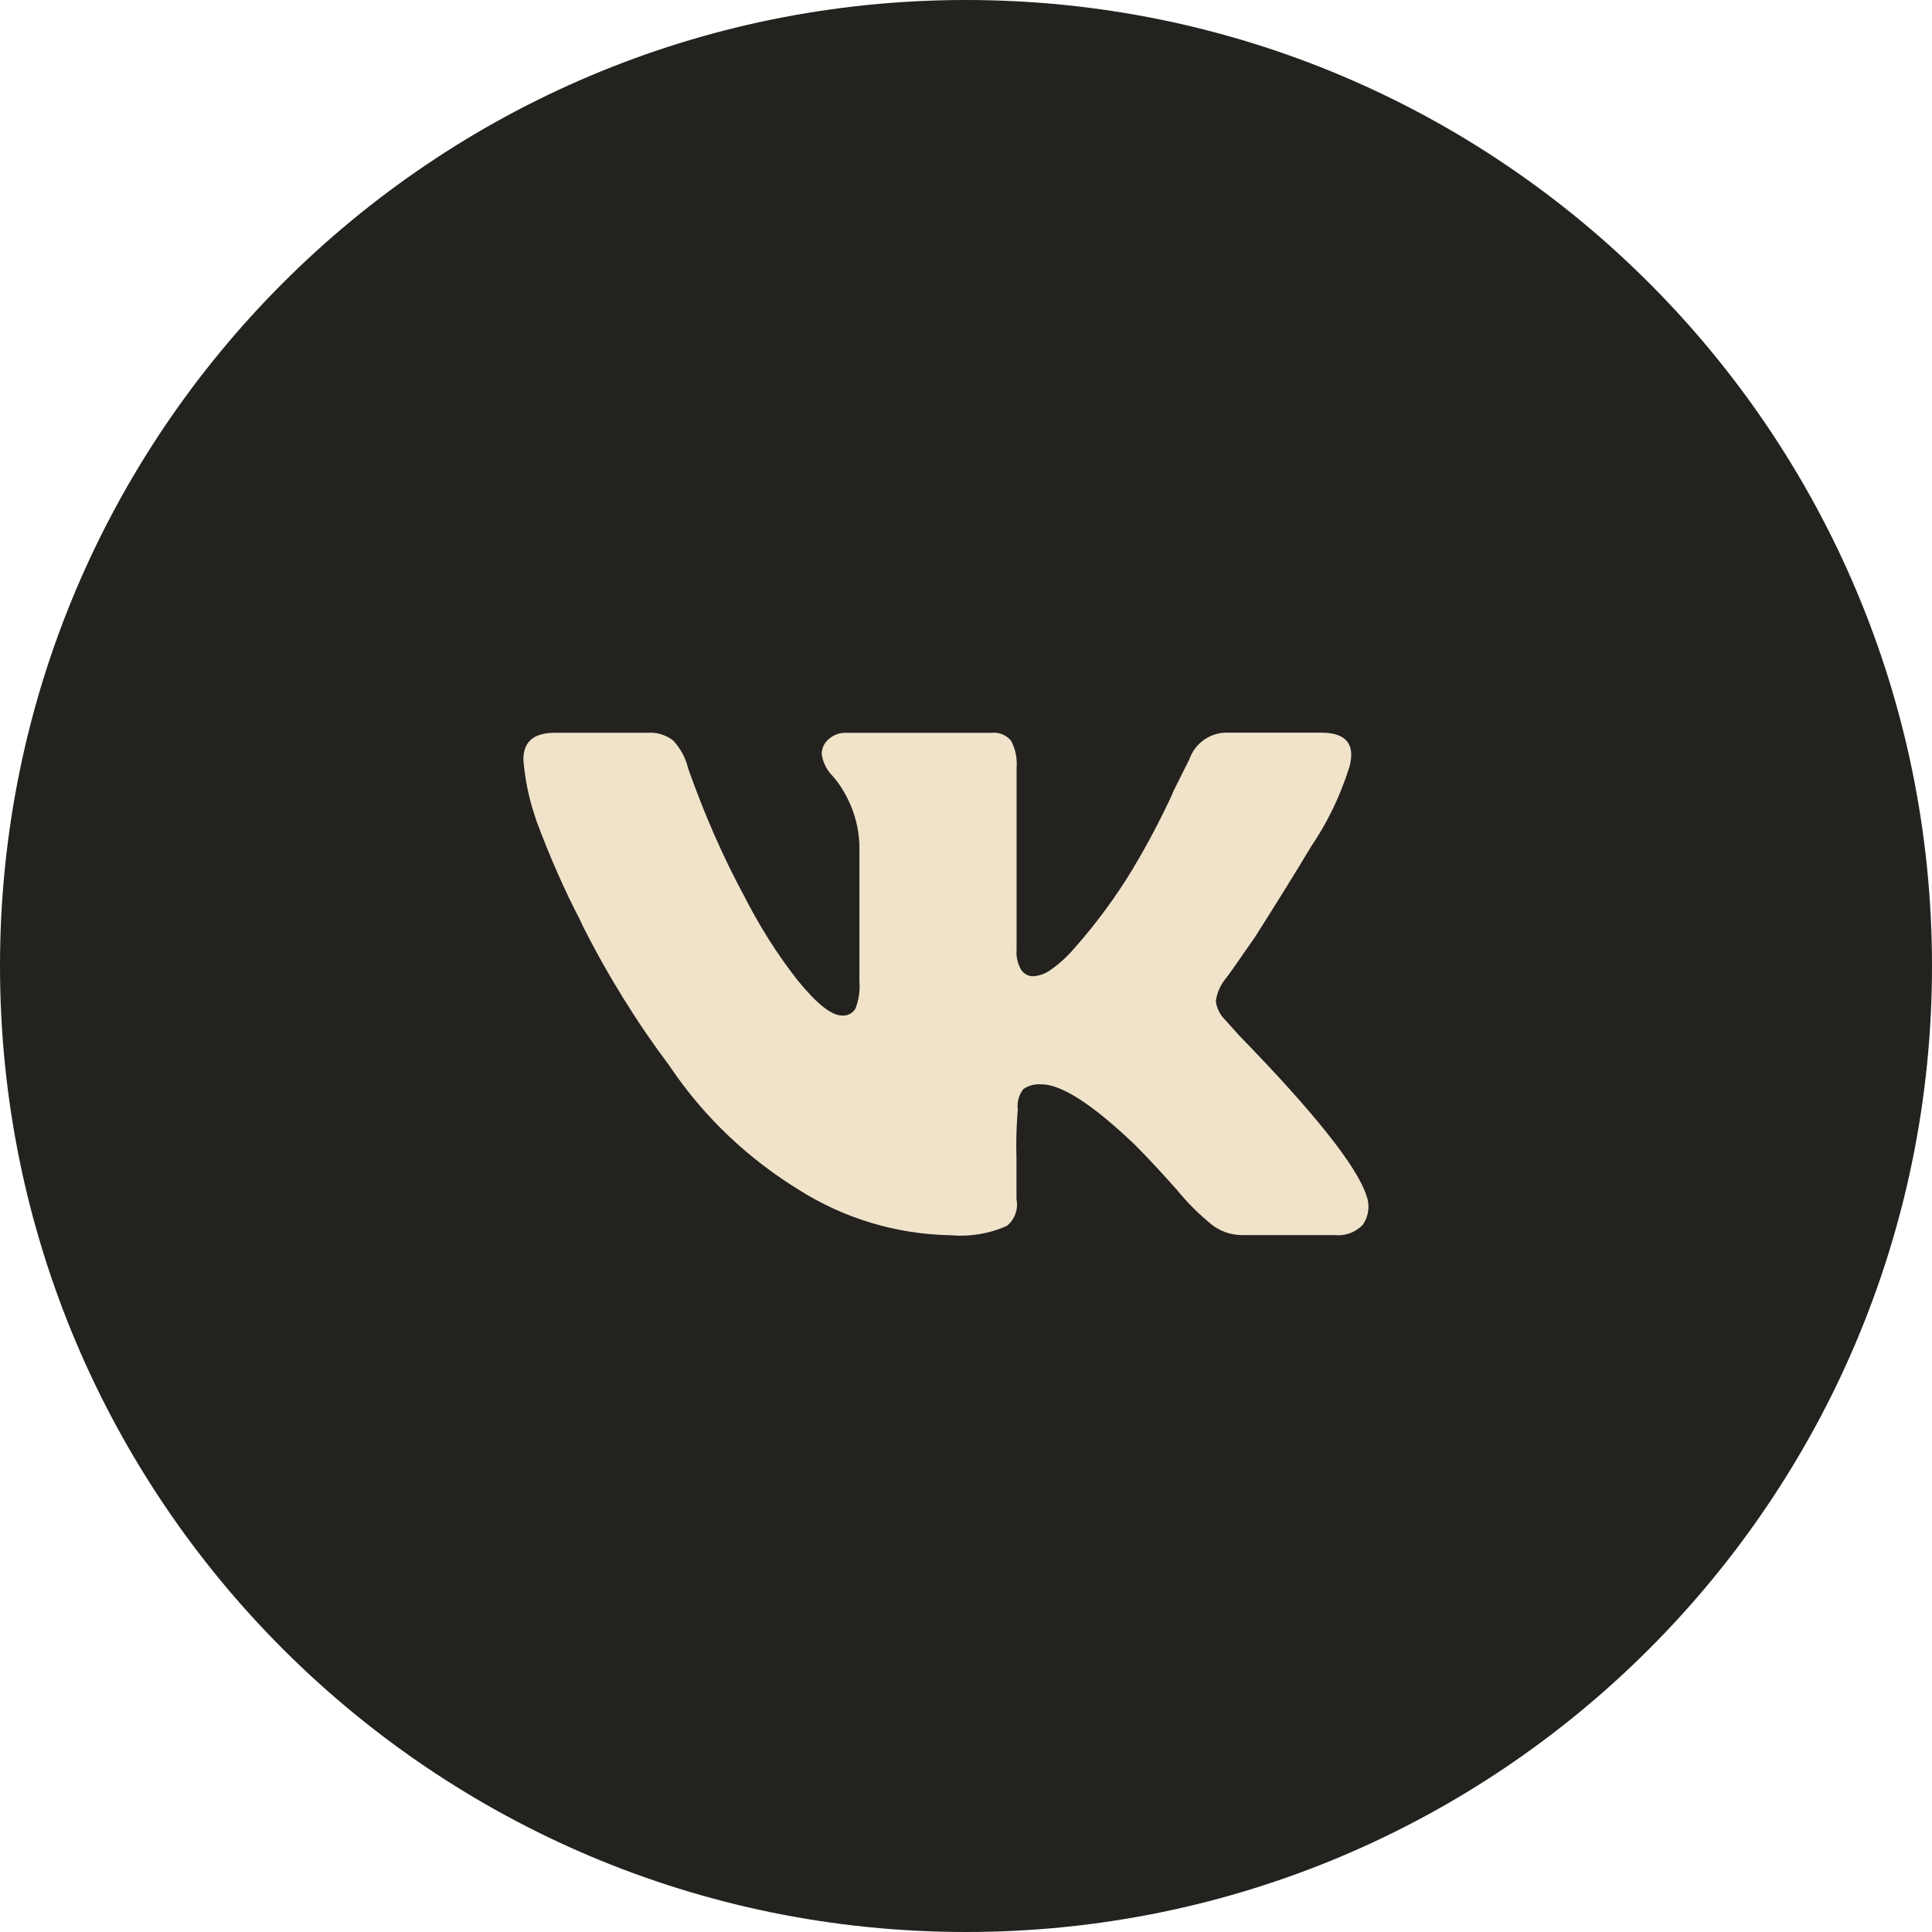
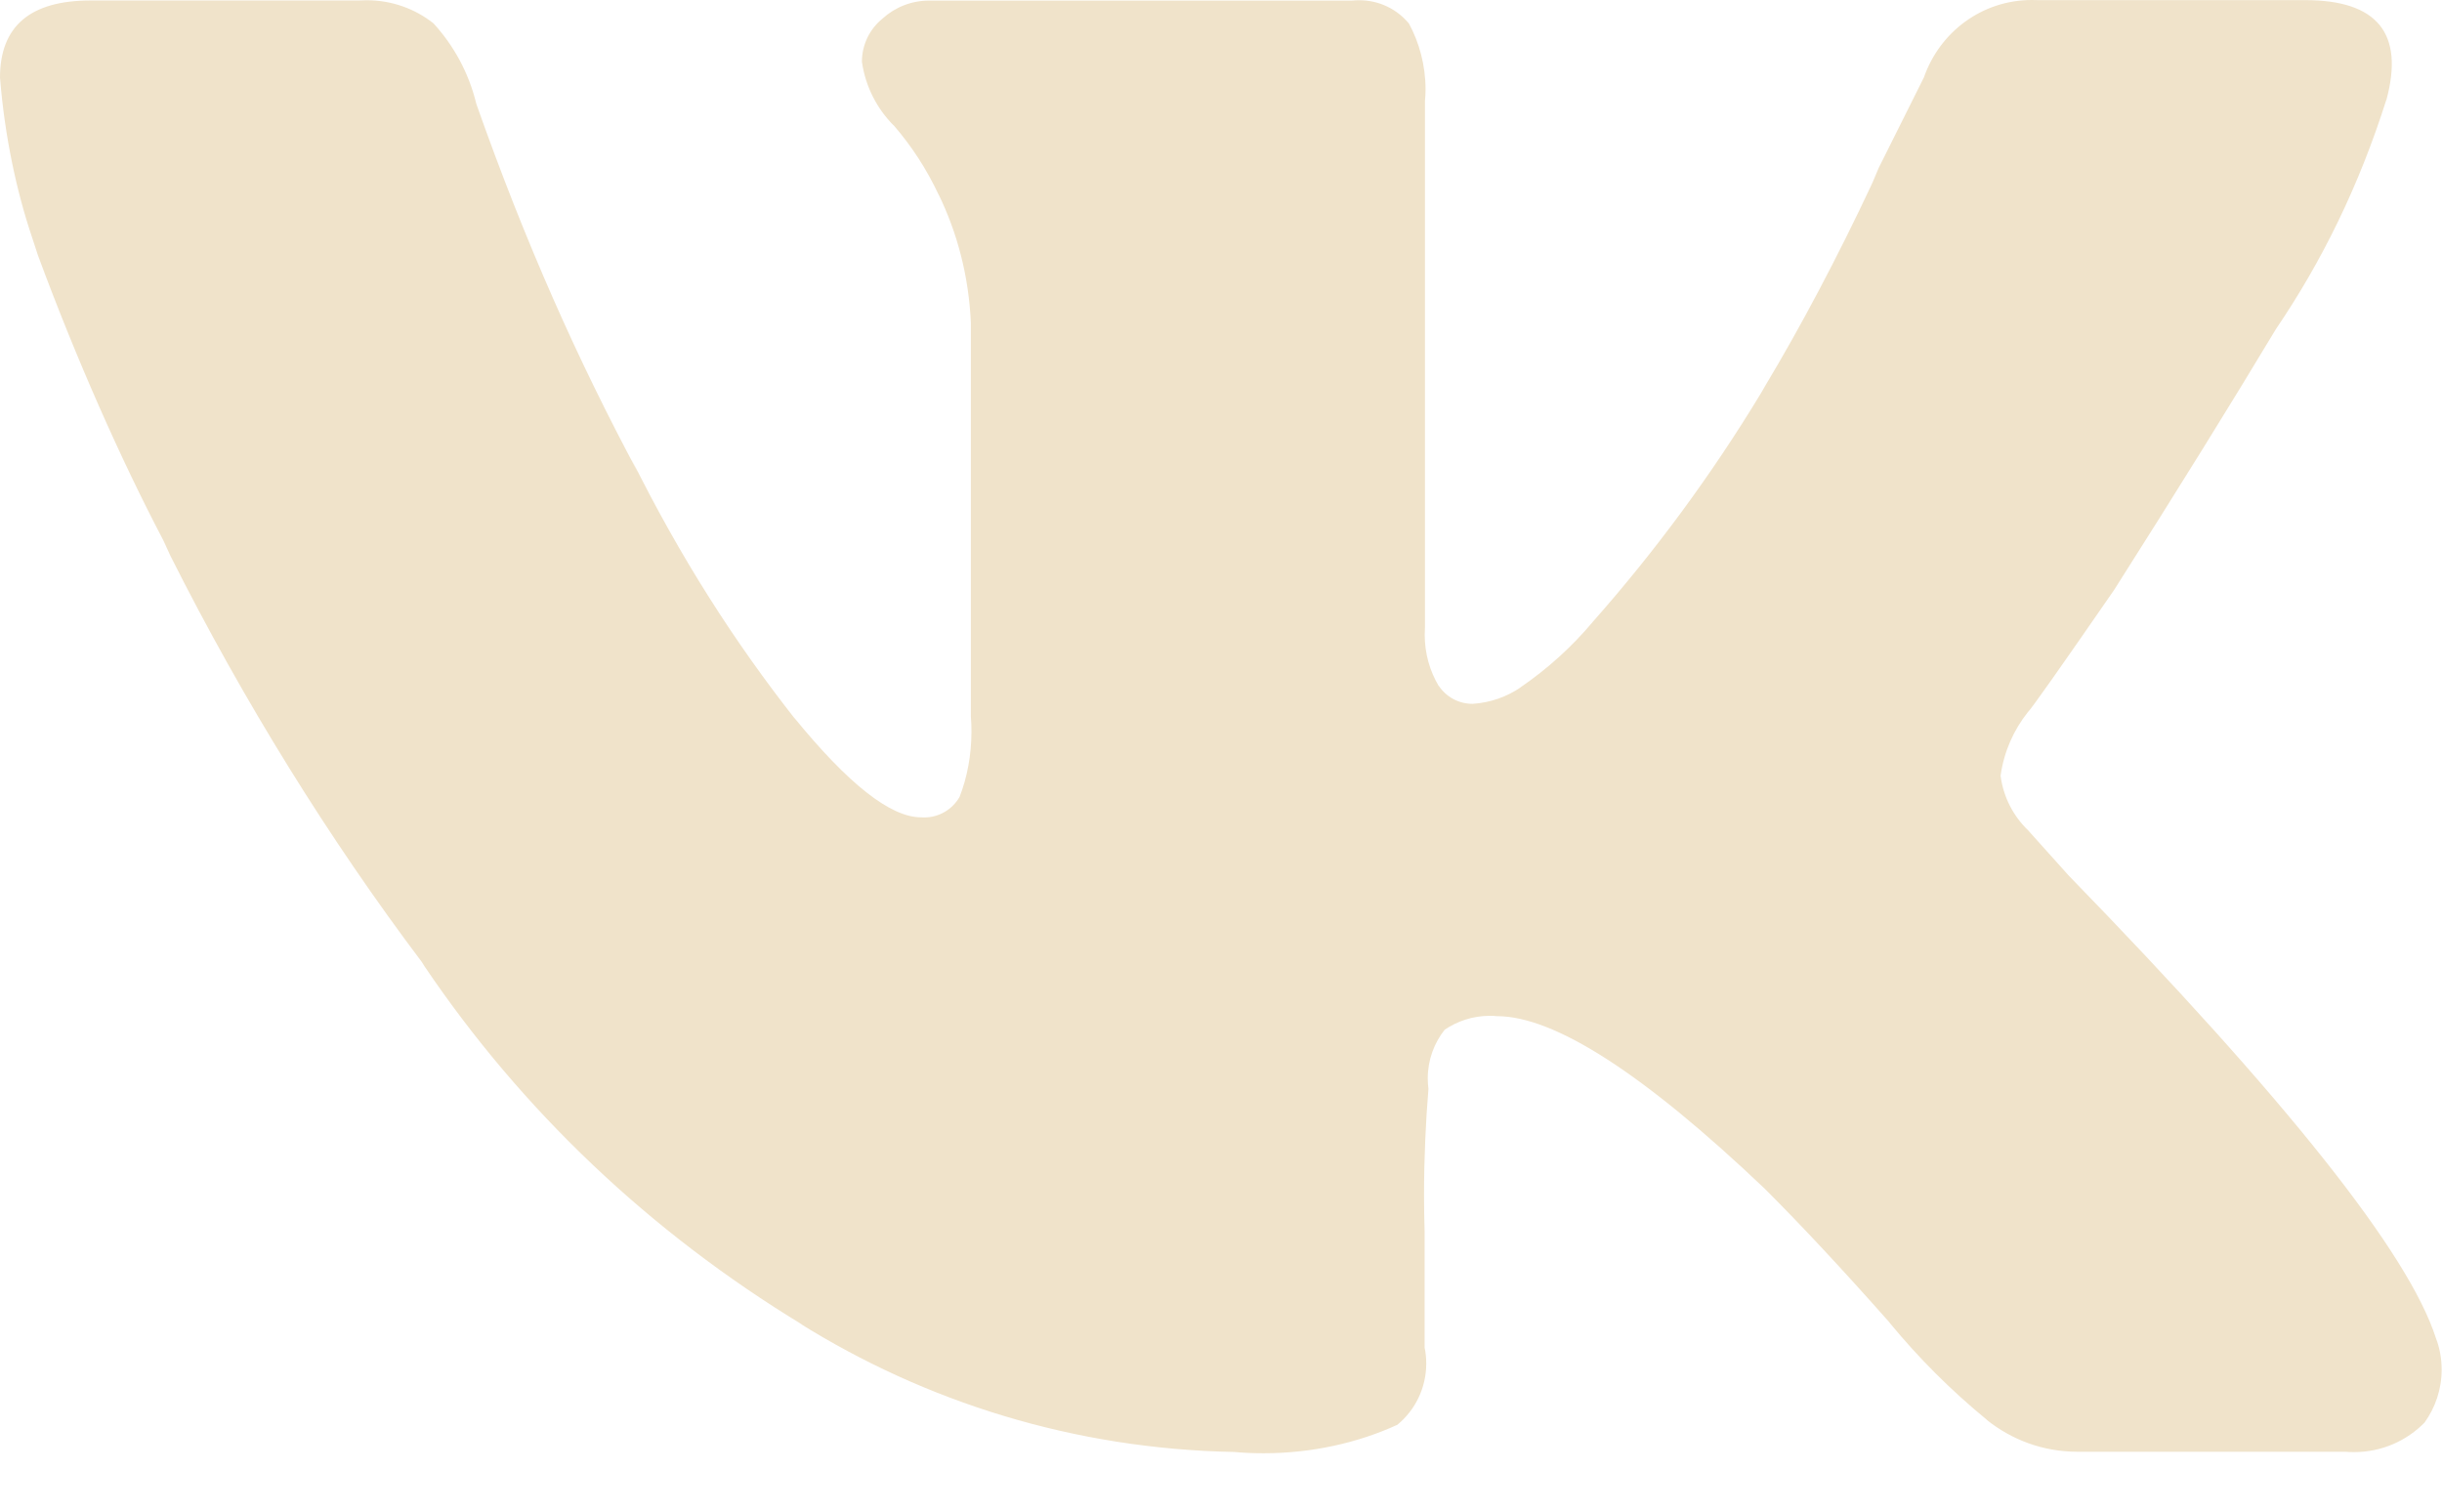
- <svg xmlns="http://www.w3.org/2000/svg" width="48" height="48" viewBox="0 0 48 48" fill="none">
-   <circle cx="24" cy="24" r="24" fill="#23221F" />
-   <path d="M33.524 19.061C33.288 19.804 32.969 20.451 32.57 21.038L32.587 21.011C32.195 21.665 31.727 22.419 31.183 23.276C30.716 23.952 30.469 24.302 30.441 24.326C30.321 24.477 30.237 24.663 30.208 24.867L30.207 24.873C30.231 25.058 30.316 25.22 30.441 25.341L30.791 25.731C32.664 27.655 33.717 28.982 33.951 29.711C33.982 29.791 33.999 29.884 33.999 29.981C33.999 30.151 33.945 30.307 33.853 30.436L33.855 30.433C33.701 30.592 33.486 30.69 33.248 30.69C33.221 30.69 33.194 30.689 33.169 30.686H33.172H30.87C30.869 30.686 30.868 30.686 30.866 30.686C30.571 30.686 30.3 30.583 30.087 30.412L30.09 30.413C29.78 30.159 29.504 29.883 29.258 29.584L29.25 29.573C28.847 29.118 28.489 28.734 28.177 28.423C27.137 27.434 26.37 26.94 25.876 26.94C25.857 26.939 25.836 26.938 25.814 26.938C25.67 26.938 25.535 26.982 25.424 27.058L25.427 27.057C25.336 27.171 25.281 27.317 25.281 27.476C25.281 27.507 25.282 27.537 25.287 27.568V27.564C25.263 27.839 25.249 28.158 25.249 28.481C25.249 28.585 25.251 28.689 25.254 28.792V28.777V29.791C25.262 29.832 25.268 29.88 25.268 29.928C25.268 30.139 25.171 30.328 25.021 30.453L25.02 30.454C24.681 30.609 24.286 30.7 23.868 30.7C23.779 30.7 23.692 30.696 23.605 30.688L23.616 30.689C22.239 30.663 20.962 30.259 19.876 29.579L19.906 29.597C18.584 28.794 17.489 27.748 16.654 26.512L16.63 26.476C15.838 25.424 15.098 24.236 14.468 22.983L14.407 22.848C14.039 22.146 13.657 21.284 13.328 20.396L13.276 20.234C13.142 19.835 13.045 19.372 13.004 18.891L13.003 18.869C13.003 18.427 13.263 18.206 13.783 18.206H16.084C16.105 18.204 16.13 18.203 16.155 18.203C16.372 18.203 16.573 18.278 16.731 18.403L16.729 18.401C16.904 18.593 17.034 18.828 17.098 19.091L17.1 19.101C17.524 20.297 17.973 21.302 18.489 22.264L18.43 22.145C18.852 22.993 19.318 23.724 19.85 24.398L19.83 24.371C20.297 24.944 20.661 25.231 20.922 25.231C20.93 25.232 20.94 25.232 20.95 25.232C21.08 25.232 21.193 25.162 21.254 25.056L21.255 25.055C21.32 24.889 21.357 24.695 21.357 24.494C21.357 24.451 21.355 24.408 21.352 24.366V24.371V20.977C21.334 20.577 21.236 20.204 21.072 19.869L21.079 19.885C20.97 19.654 20.84 19.455 20.685 19.277L20.688 19.281C20.544 19.137 20.446 18.949 20.416 18.739L20.415 18.734C20.415 18.585 20.483 18.451 20.59 18.364L20.591 18.363C20.697 18.266 20.838 18.207 20.993 18.207H21H24.628C24.647 18.204 24.669 18.203 24.692 18.203C24.862 18.203 25.016 18.28 25.117 18.401L25.118 18.402C25.208 18.567 25.261 18.764 25.261 18.972C25.261 19.005 25.26 19.037 25.257 19.07V19.065V23.592C25.255 23.613 25.254 23.637 25.254 23.662C25.254 23.823 25.299 23.974 25.376 24.103L25.374 24.099C25.438 24.194 25.545 24.255 25.666 24.255H25.667C25.821 24.244 25.961 24.194 26.079 24.113L26.076 24.115C26.314 23.951 26.519 23.765 26.696 23.554L26.7 23.55C27.231 22.95 27.721 22.286 28.148 21.581L28.182 21.52C28.483 21.021 28.809 20.407 29.104 19.776L29.158 19.647L29.548 18.867C29.684 18.477 30.048 18.202 30.476 18.202C30.492 18.202 30.509 18.202 30.525 18.203H30.523H32.825C33.447 18.203 33.68 18.489 33.525 19.061H33.524Z" fill="#F0E3CA" />
+ <svg xmlns="http://www.w3.org/2000/svg" width="21" height="13" viewBox="0 0 21 13" fill="none">
+   <path d="M20.521 0.859C20.285 1.602 19.967 2.249 19.568 2.836L19.584 2.81C19.192 3.463 18.724 4.218 18.18 5.074C17.713 5.75 17.466 6.1 17.439 6.124C17.318 6.276 17.234 6.461 17.205 6.665L17.204 6.671C17.228 6.856 17.314 7.018 17.439 7.139L17.789 7.529C19.661 9.454 20.715 10.78 20.948 11.509C20.979 11.589 20.997 11.682 20.997 11.779C20.997 11.949 20.942 12.106 20.85 12.234L20.852 12.232C20.698 12.39 20.483 12.488 20.245 12.488C20.219 12.488 20.192 12.487 20.166 12.485H20.17H17.867C17.867 12.485 17.865 12.485 17.863 12.485C17.568 12.485 17.297 12.381 17.084 12.21L17.087 12.211C16.777 11.957 16.502 11.681 16.255 11.382L16.247 11.371C15.844 10.916 15.486 10.532 15.174 10.221C14.135 9.233 13.368 8.739 12.873 8.739C12.855 8.737 12.834 8.736 12.812 8.736C12.667 8.736 12.533 8.781 12.421 8.857L12.424 8.855C12.333 8.969 12.278 9.116 12.278 9.274C12.278 9.306 12.28 9.335 12.284 9.366V9.363C12.261 9.637 12.246 9.957 12.246 10.28C12.246 10.384 12.248 10.487 12.251 10.59V10.575V11.589C12.26 11.63 12.265 11.678 12.265 11.726C12.265 11.938 12.169 12.127 12.018 12.252L12.017 12.253C11.679 12.408 11.283 12.498 10.866 12.498C10.777 12.498 10.689 12.494 10.602 12.486L10.614 12.487C9.236 12.461 7.959 12.057 6.873 11.378L6.904 11.395C5.582 10.592 4.486 9.546 3.651 8.311L3.628 8.274C2.835 7.222 2.096 6.034 1.466 4.781L1.404 4.646C1.036 3.945 0.654 3.082 0.326 2.195L0.273 2.033C0.139 1.634 0.042 1.17 0.002 0.69L0 0.668C0 0.225 0.26 0.004 0.78 0.004H3.082C3.103 0.003 3.127 0.002 3.153 0.002C3.37 0.002 3.57 0.076 3.728 0.201L3.727 0.2C3.902 0.391 4.031 0.626 4.095 0.889L4.098 0.899C4.521 2.096 4.97 3.1 5.486 4.063L5.428 3.943C5.849 4.792 6.316 5.522 6.848 6.197L6.828 6.17C7.294 6.742 7.658 7.029 7.92 7.029C7.928 7.03 7.937 7.03 7.948 7.03C8.077 7.03 8.19 6.96 8.251 6.855L8.252 6.853C8.317 6.687 8.354 6.493 8.354 6.292C8.354 6.249 8.353 6.206 8.349 6.164V6.17V2.776C8.331 2.376 8.233 2.002 8.069 1.667L8.076 1.683C7.968 1.452 7.837 1.253 7.683 1.075L7.685 1.079C7.542 0.935 7.444 0.747 7.413 0.537L7.412 0.532C7.412 0.383 7.48 0.249 7.587 0.162L7.588 0.161C7.694 0.064 7.836 0.005 7.99 0.005H7.997H11.625C11.645 0.003 11.666 0.002 11.689 0.002C11.86 0.002 12.013 0.079 12.114 0.2L12.115 0.2C12.205 0.365 12.259 0.562 12.259 0.77C12.259 0.803 12.257 0.836 12.254 0.868V0.864V5.39C12.253 5.411 12.252 5.436 12.252 5.46C12.252 5.621 12.296 5.772 12.373 5.901L12.372 5.897C12.435 5.992 12.542 6.053 12.663 6.053H12.664C12.818 6.043 12.958 5.992 13.076 5.912L13.073 5.913C13.311 5.75 13.516 5.563 13.694 5.352L13.697 5.348C14.228 4.748 14.718 4.085 15.145 3.379L15.18 3.318C15.48 2.819 15.806 2.205 16.101 1.574L16.155 1.446L16.545 0.665C16.681 0.275 17.045 0 17.473 0C17.489 0 17.506 -6.34609e-08 17.523 0.001H17.52H19.822C20.444 0.001 20.677 0.287 20.522 0.859H20.521Z" fill="#F0E3CA" />
</svg>
